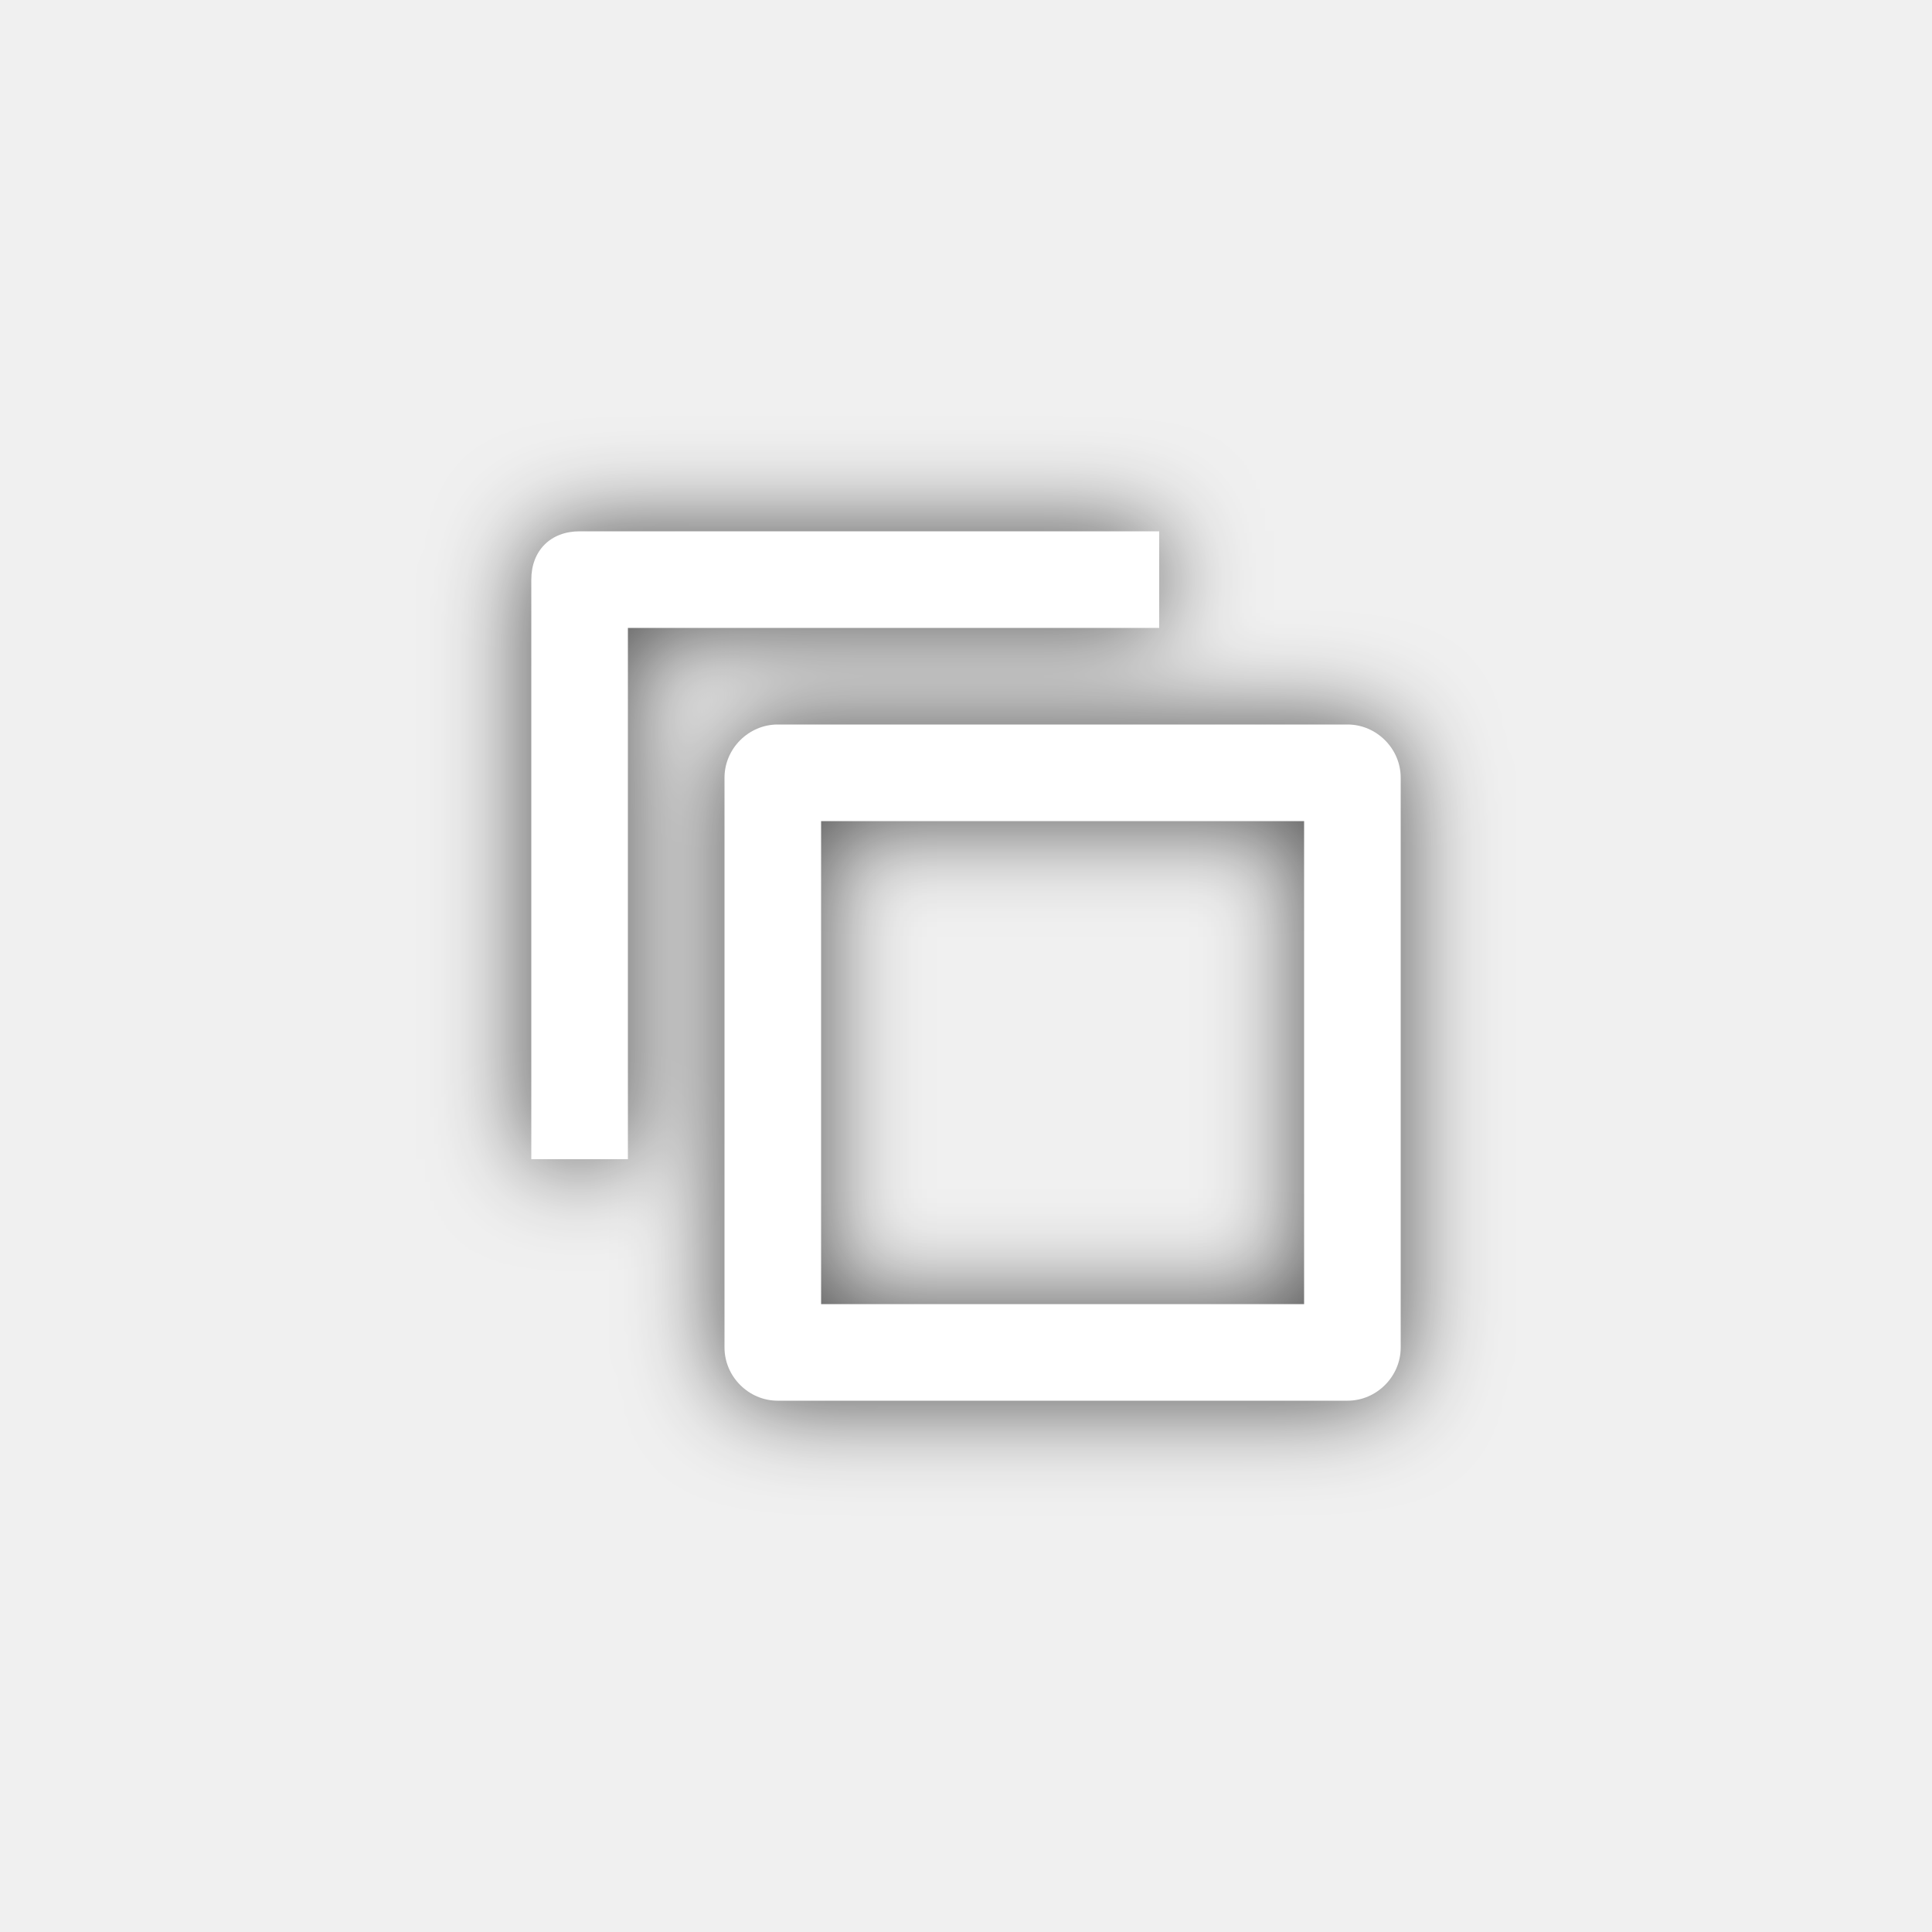
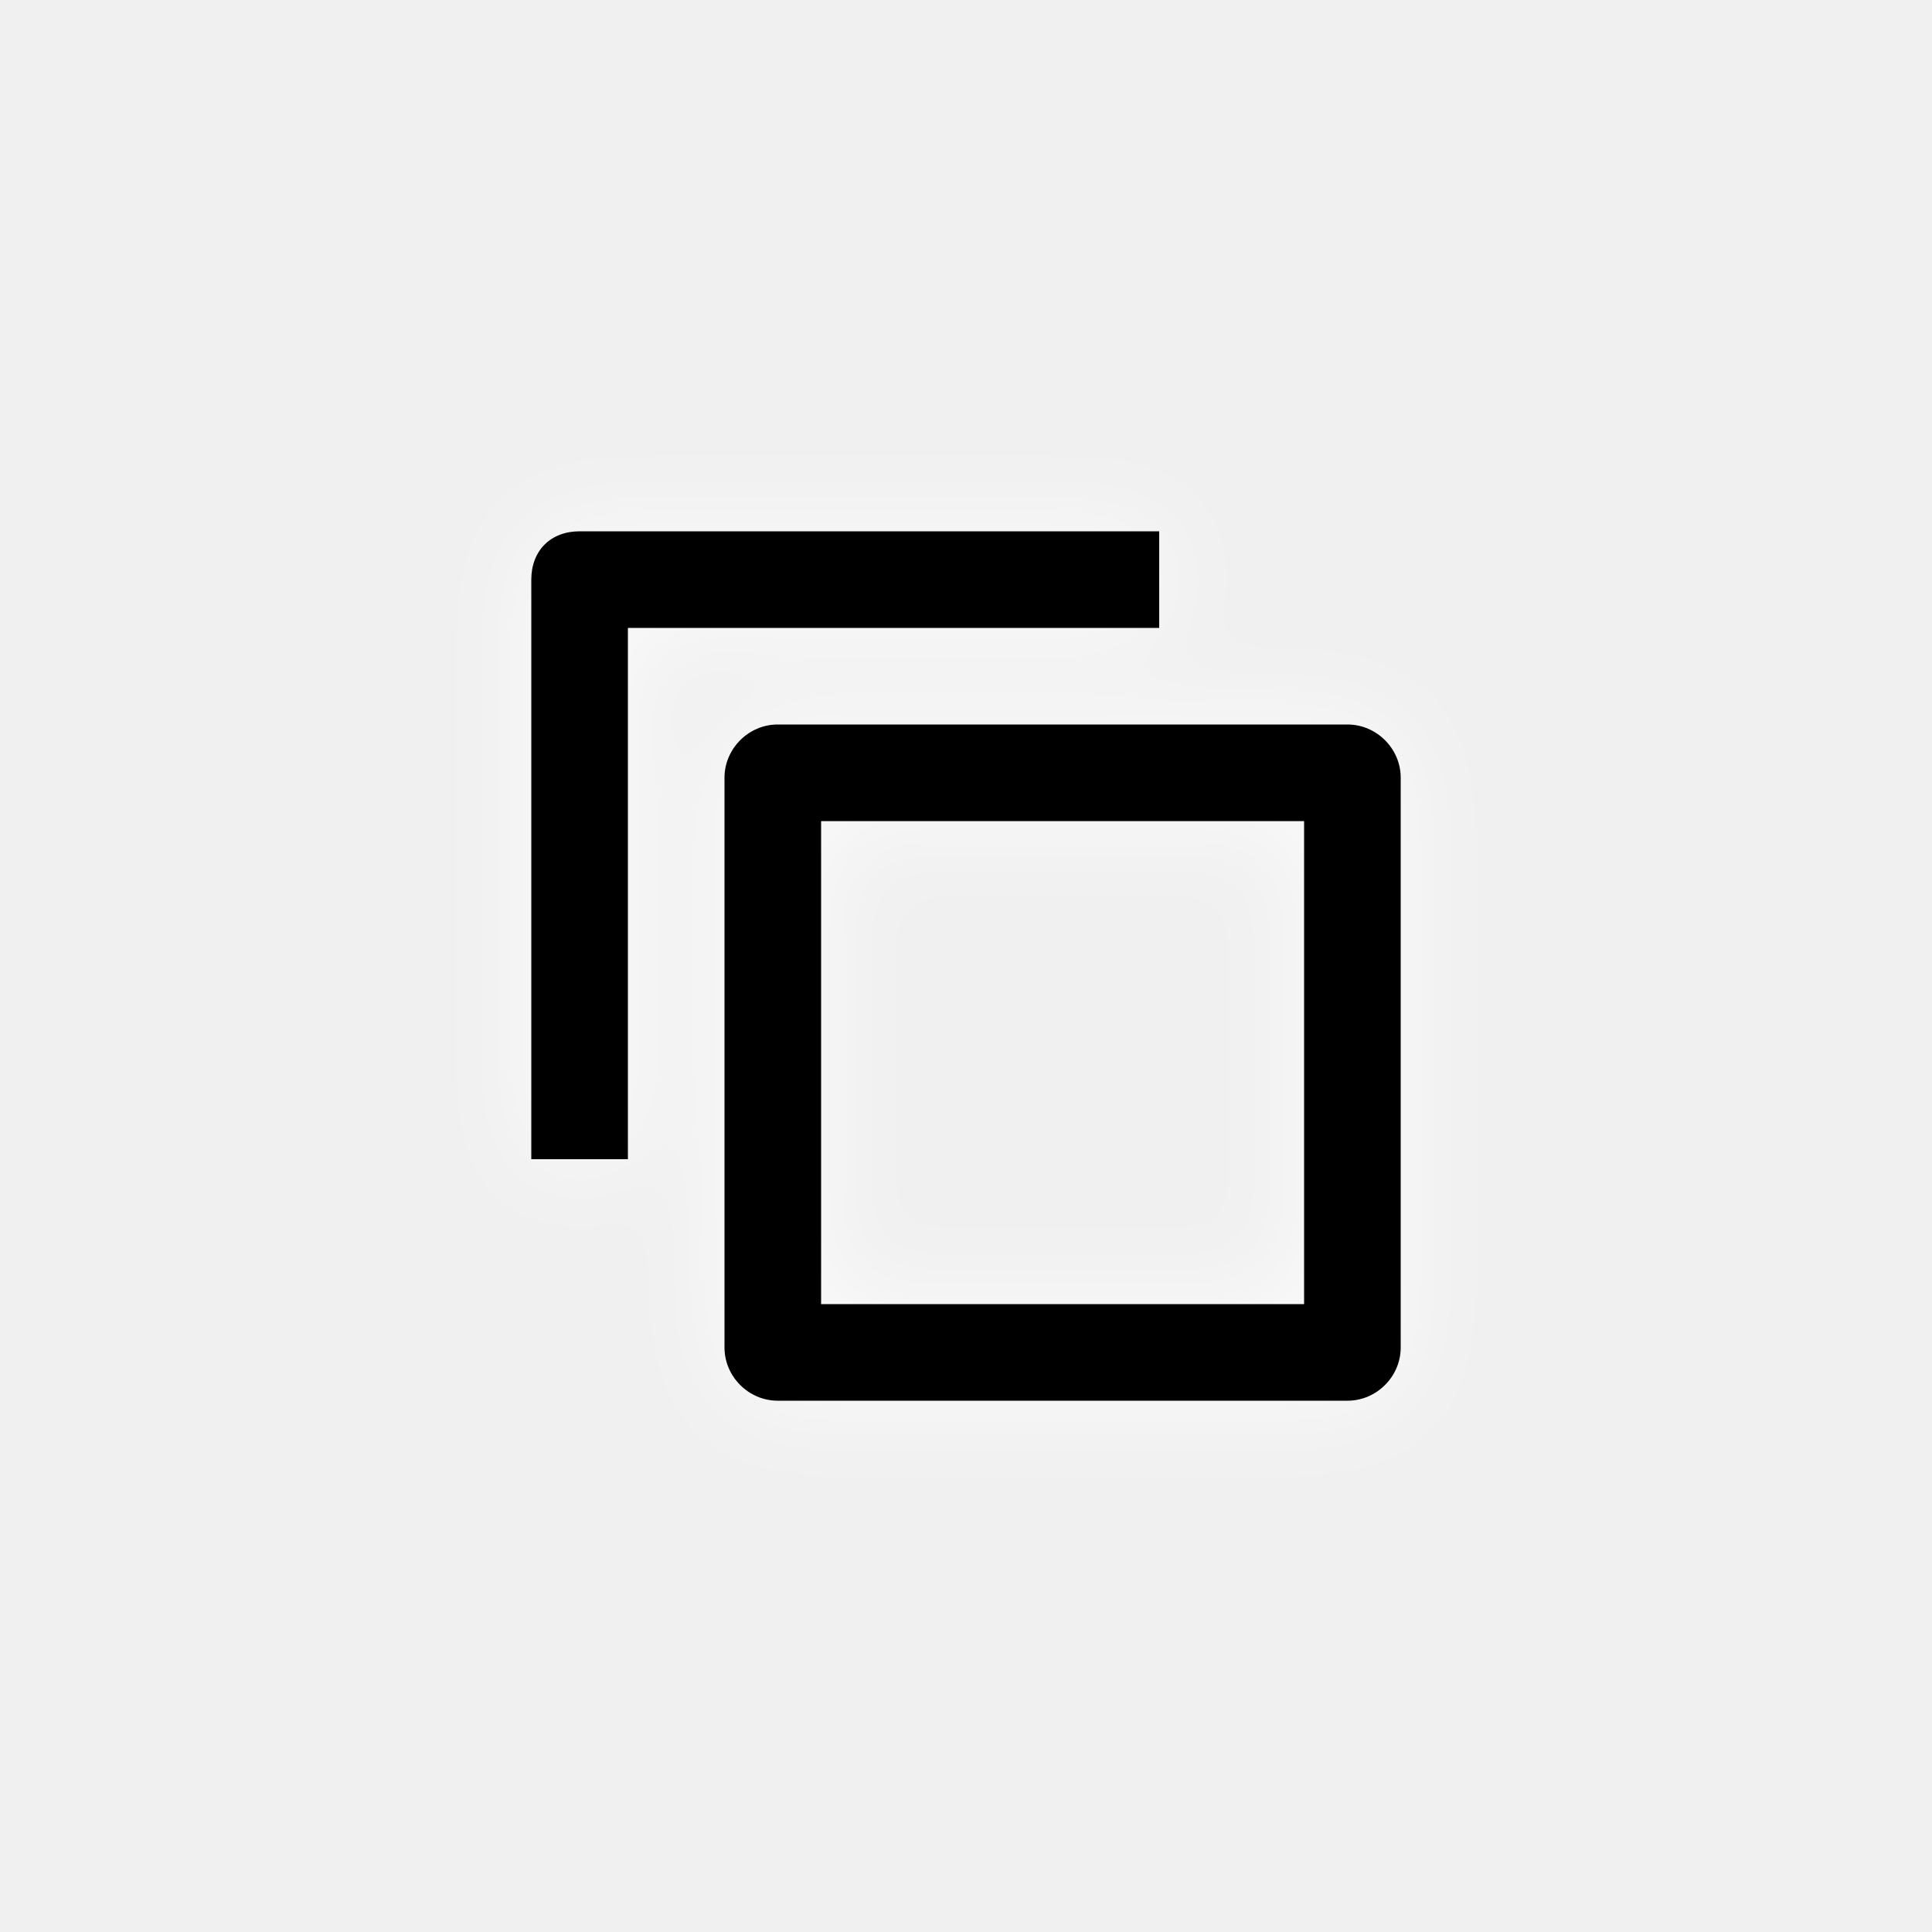
<svg xmlns="http://www.w3.org/2000/svg" width="40" height="40" viewBox="0 0 40 40" fill="none">
  <g filter="url(#filter0_d)">
-     <path d="M27.9 15H16.1C15.5 15 15 15.5 15 16.1V27.9C15 28.5 15.5 29 16.1 29H27.9C28.5 29 29 28.5 29 27.9V16.1C29 15.5 28.5 15 27.9 15ZM27 27H17V17H27V27Z" fill="white" />
-     <path d="M13 13H24V11H12C11.4 11 11 11.4 11 12V24H13V13Z" fill="white" />
+     <path d="M27.9 15H16.1C15.5 15 15 15.5 15 16.1V27.9C15 28.5 15.5 29 16.1 29H27.9C28.5 29 29 28.5 29 27.9V16.1C29 15.5 28.5 15 27.9 15ZM27 27H17V17H27V27Z" fill="black" />
+     <path d="M13 13H24V11H12C11.4 11 11 11.4 11 12V24H13V13Z" fill="black" />
  </g>
  <defs>
    <filter id="filter0_d" x="-2" y="-2" width="44" height="44" filterUnits="userSpaceOnUse" color-interpolation-filters="sRGB">
      <feFlood flood-opacity="0" result="BackgroundImageFix" />
      <feColorMatrix in="SourceAlpha" type="matrix" values="0 0 0 0 0 0 0 0 0 0 0 0 0 0 0 0 0 0 127 0" />
      <feOffset />
      <feGaussianBlur stdDeviation="1" />
-       <feColorMatrix type="matrix" values="0 0 0 0 0 0 0 0 0 0 0 0 0 0 0 0 0 0 0.7 0" />
+       <feColorMatrix type="matrix" values="0 0 0 0 1 0 0 0 0 1 0 0 0 0 1 0 0 0 0.7 0" />
      <feBlend mode="normal" in2="BackgroundImageFix" result="effect1_dropShadow" />
      <feBlend mode="normal" in="SourceGraphic" in2="effect1_dropShadow" result="shape" />
    </filter>
  </defs>
</svg>
